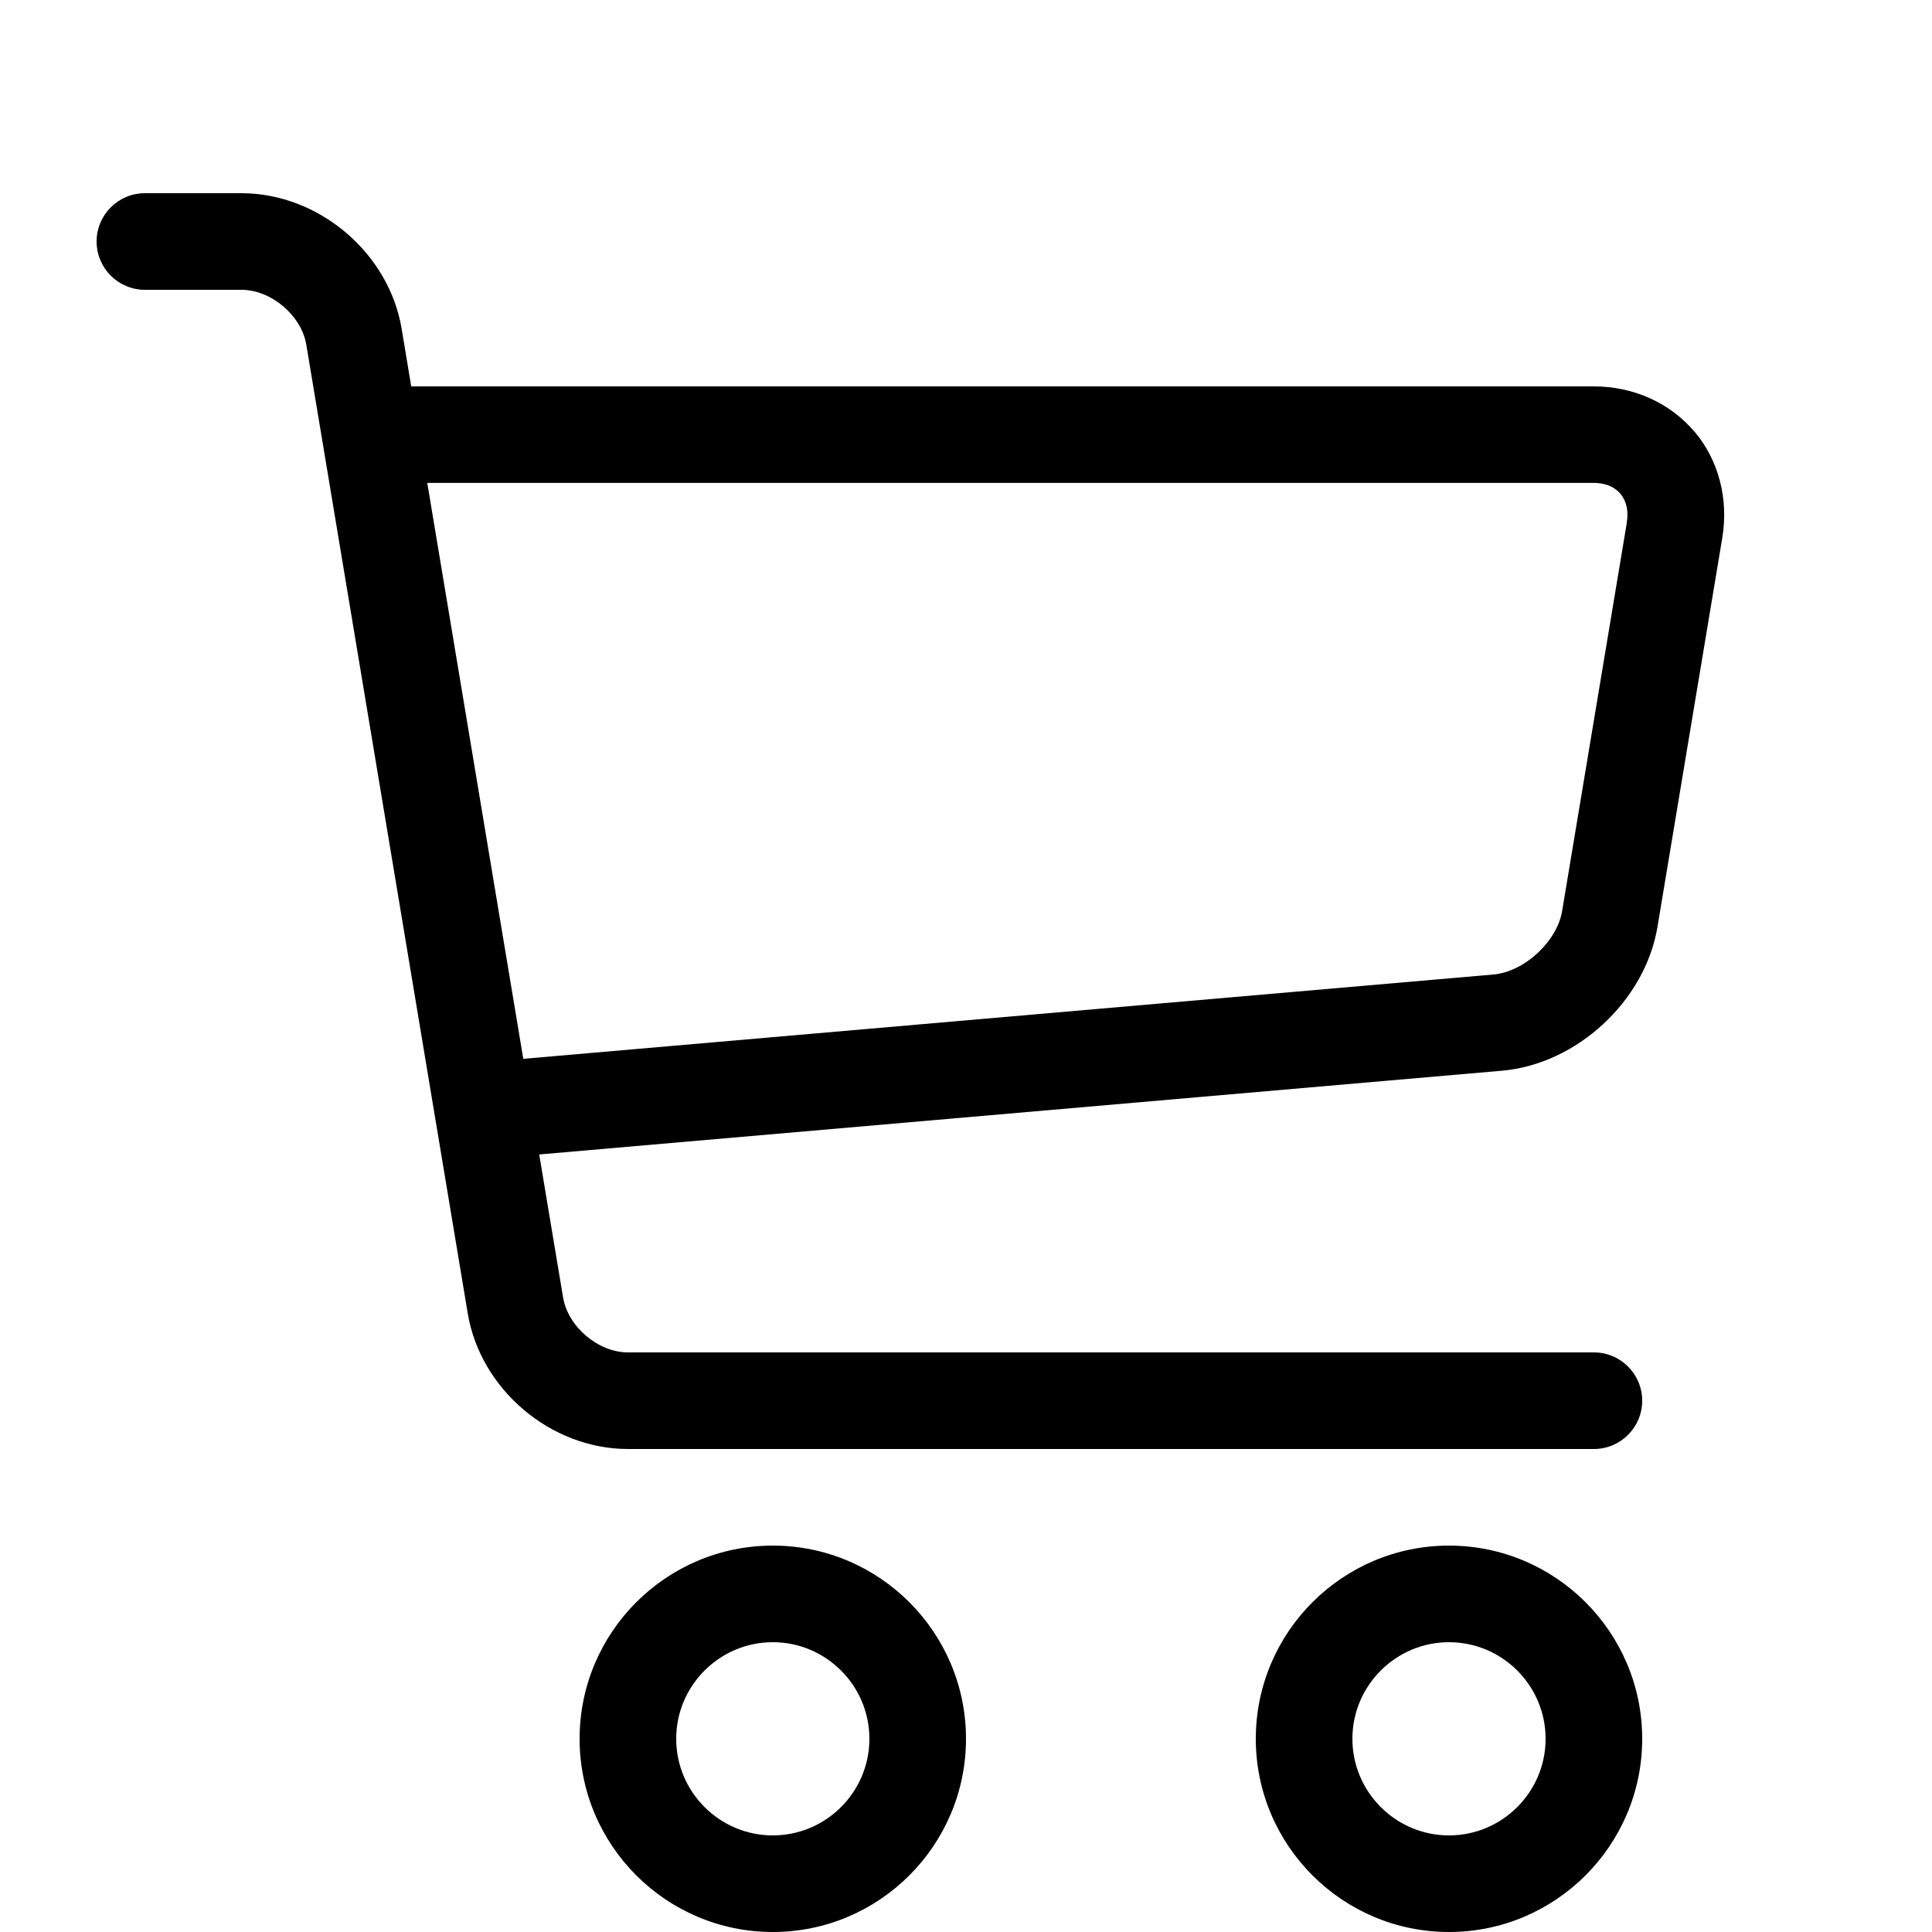
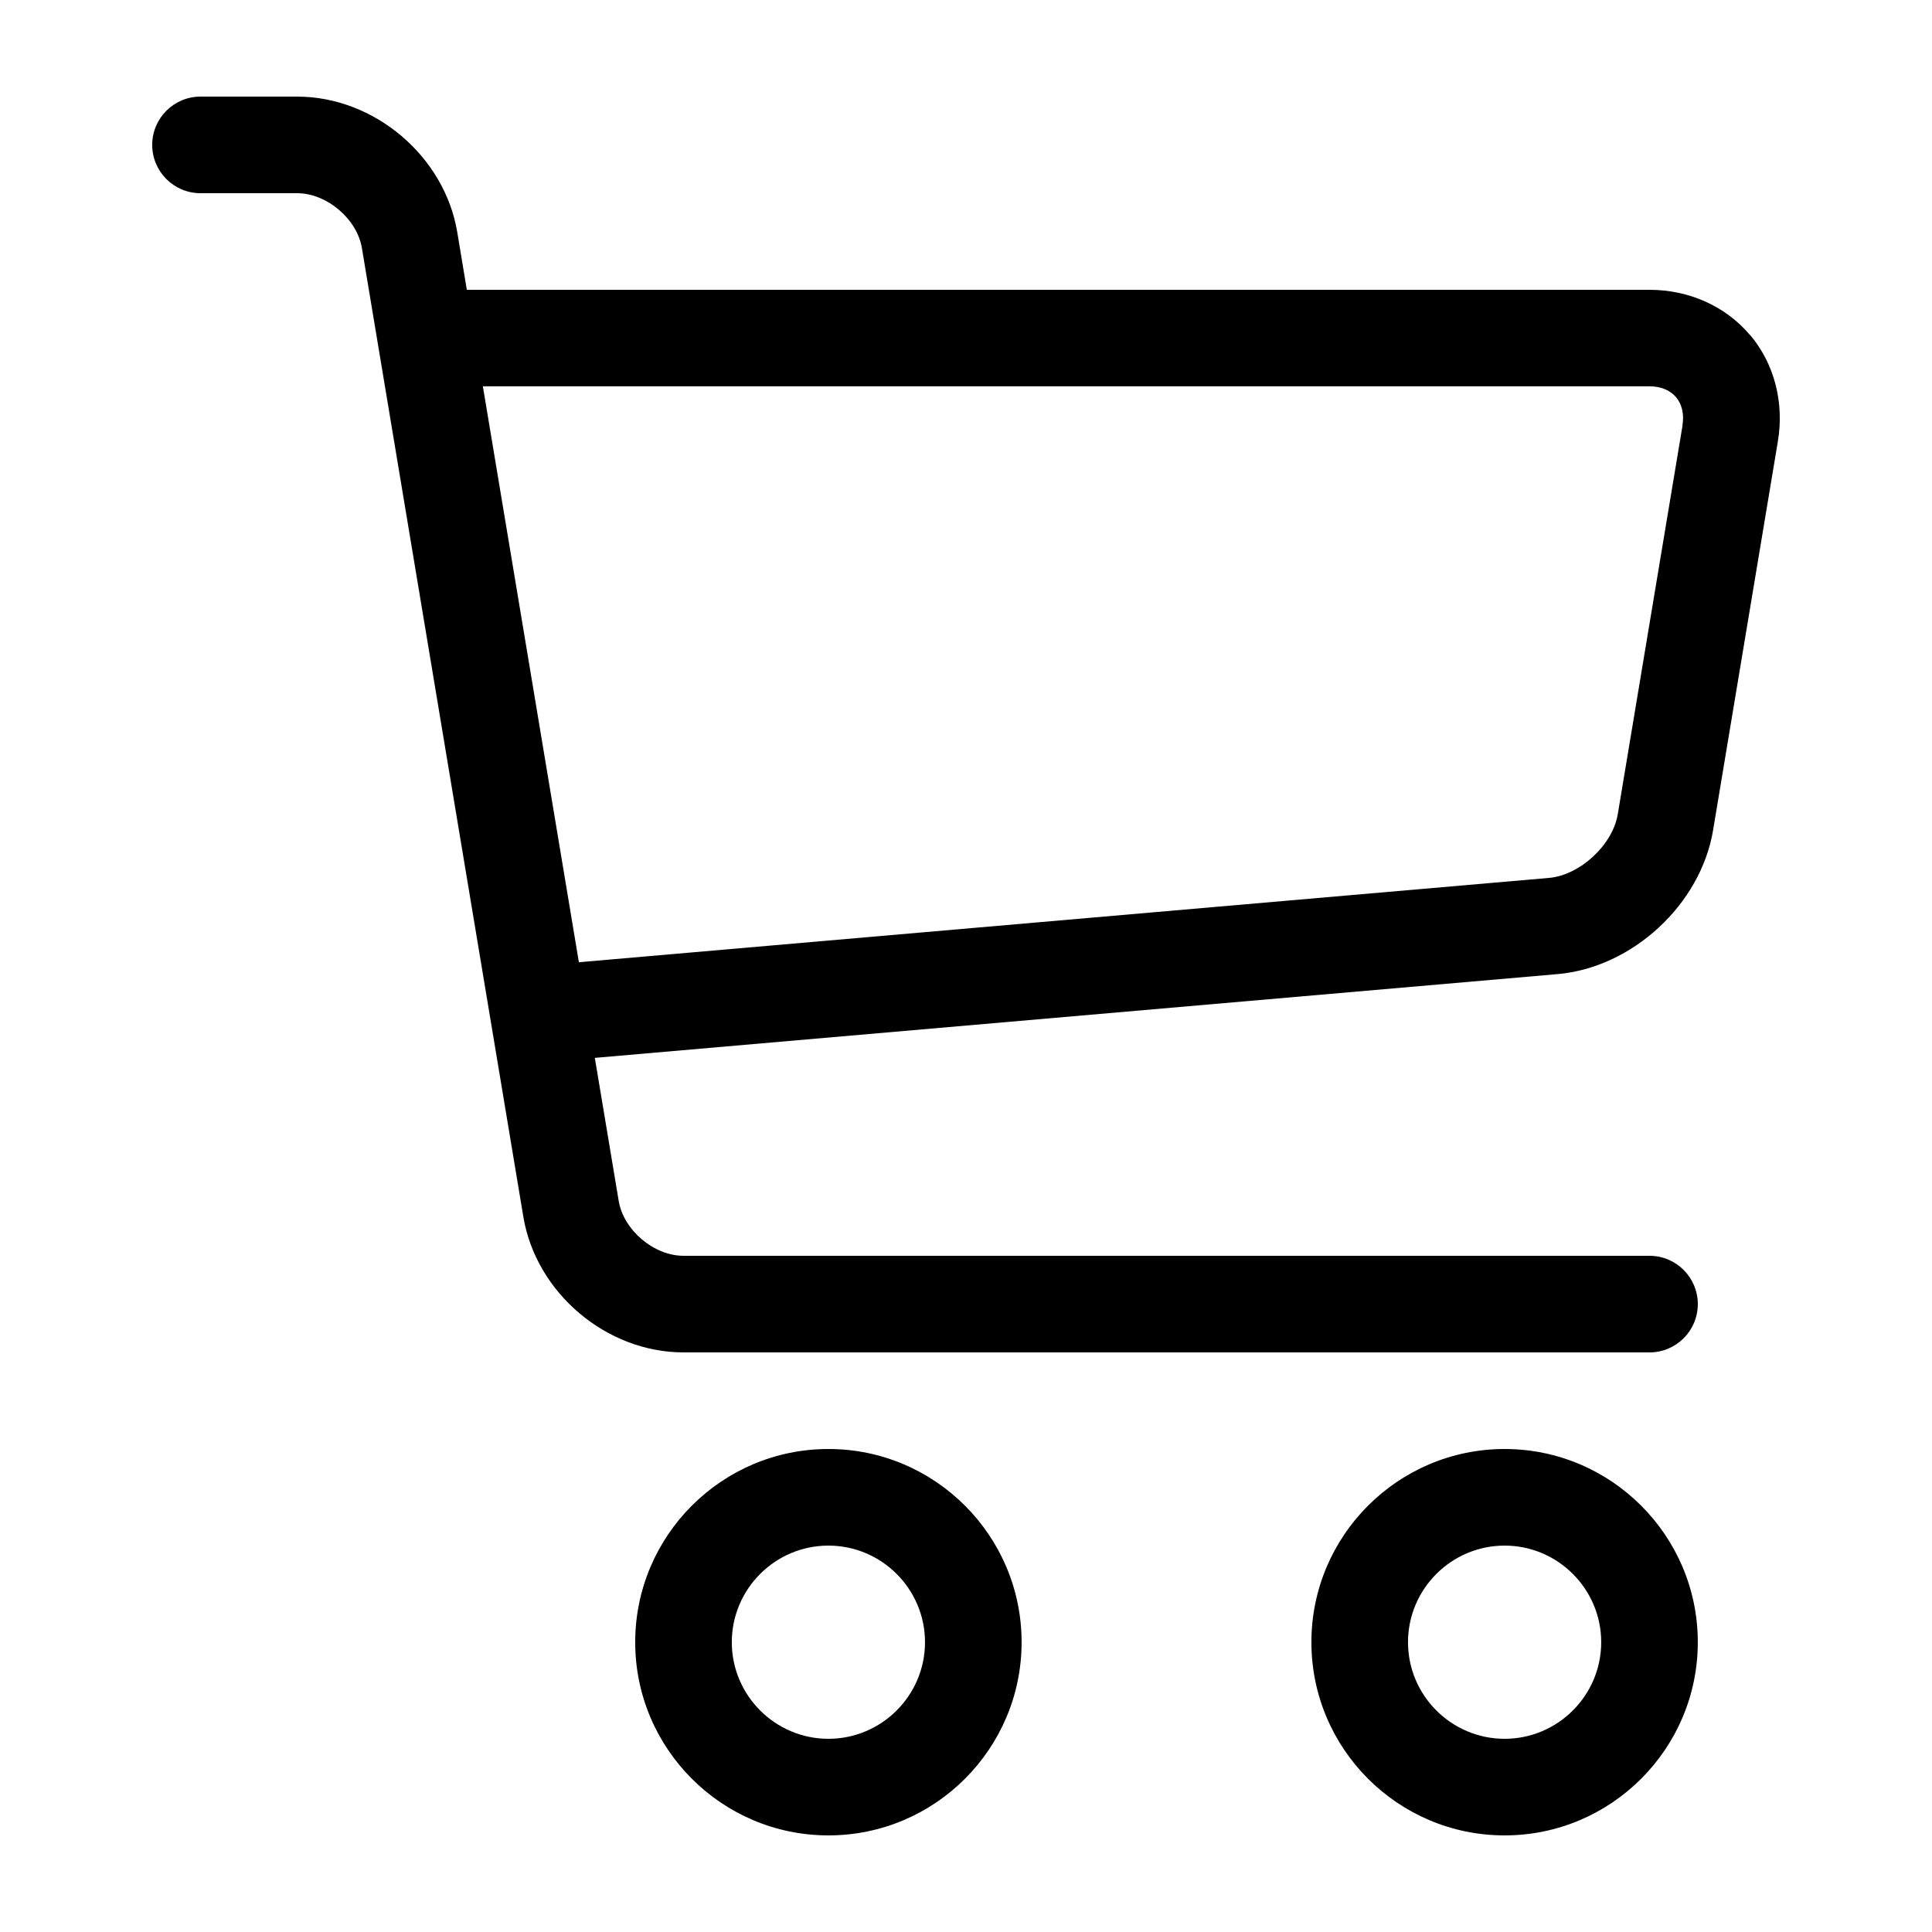
- <svg xmlns="http://www.w3.org/2000/svg" version="1.1" width="20" height="20" viewBox="0 0 20 20">
-   <path fill="#000000" d="M8 20c-1.103 0-2-0.897-2-2s0.897-2 2-2 2 0.897 2 2-0.897 2-2 2zM8 17c-0.551 0-1 0.449-1 1s0.449 1 1 1 1-0.449 1-1-0.449-1-1-1z" />
-   <path fill="#000000" d="M15 20c-1.103 0-2-0.897-2-2s0.897-2 2-2 2 0.897 2 2-0.897 2-2 2zM15 17c-0.551 0-1 0.449-1 1s0.449 1 1 1 1-0.449 1-1-0.449-1-1-1z" />
-   <path fill="#000000" d="M17.539 4.467c-0.251-0.297-0.63-0.467-1.039-0.467h-12.243l-0.099-0.596c-0.131-0.787-0.859-1.404-1.658-1.404h-1c-0.276 0-0.5 0.224-0.5 0.5s0.224 0.5 0.5 0.5h1c0.307 0 0.621 0.266 0.671 0.569l1.671 10.027c0.131 0.787 0.859 1.404 1.658 1.404h10c0.276 0 0.5-0.224 0.5-0.5s-0.224-0.5-0.5-0.5h-10c-0.307 0-0.621-0.266-0.671-0.569l-0.247-1.48 9.965-0.867c0.775-0.067 1.483-0.721 1.611-1.489l0.671-4.027c0.067-0.404-0.038-0.806-0.289-1.102zM16.842 5.404l-0.671 4.027c-0.053 0.316-0.391 0.629-0.711 0.657l-10.043 0.873-0.994-5.962h12.076c0.117 0 0.215 0.040 0.276 0.113s0.085 0.176 0.066 0.291z" />
+ <svg xmlns="http://www.w3.org/2000/svg" width="100%" height="100%" viewBox="0 0 20 20" version="1.1" xml:space="preserve" style="fill-rule:evenodd;clip-rule:evenodd;stroke-linejoin:round;stroke-miterlimit:1.414;">
+   <g>
+     <g transform="matrix(1,0,0,1,0.575615,-1)">
+       <path d="M8,20C6.897,20 6,19.103 6,18C6,16.897 6.897,16 8,16C9.103,16 10,16.897 10,18C10,19.103 9.103,20 8,20ZM8,17C7.449,17 7,17.449 7,18C7,18.551 7.449,19 8,19C8.551,19 9,18.551 9,18C9,17.449 8.551,17 8,17Z" style="fill-rule:nonzero;" />
+     </g>
+     <g transform="matrix(1,0,0,1,0.575615,-1)">
+       <path d="M15,20C13.897,20 13,19.103 13,18C13,16.897 13.897,16 15,16C16.103,16 17,16.897 17,18C17,19.103 16.103,20 15,20ZM15,17C14.449,17 14,17.449 14,18C14,18.551 14.449,19 15,19C15.551,19 16,18.551 16,18C16,17.449 15.551,17 15,17Z" style="fill-rule:nonzero;" />
+     </g>
+     <g transform="matrix(1,0,0,1,0.575615,-1)">
+       <path d="M17.539,4.467C17.288,4.17 16.909,4 16.5,4L4.257,4L4.158,3.404C4.027,2.617 3.299,2 2.5,2L1.5,2C1.224,2 1,2.224 1,2.5C1,2.776 1.224,3 1.5,3L2.5,3C2.807,3 3.121,3.266 3.171,3.569L4.842,13.596C4.973,14.383 5.701,15 6.5,15L16.5,15C16.776,15 17,14.776 17,14.5C17,14.224 16.776,14 16.5,14L6.5,14C6.193,14 5.879,13.734 5.829,13.431L5.582,11.951L15.547,11.084C16.322,11.017 17.03,10.363 17.158,9.595L17.829,5.568C17.896,5.164 17.791,4.762 17.54,4.466L17.539,4.467ZM16.842,5.404L16.171,9.431C16.118,9.747 15.78,10.06 15.46,10.088L5.417,10.961L4.423,4.999L16.499,4.999C16.616,4.999 16.714,5.039 16.775,5.112C16.836,5.185 16.86,5.288 16.841,5.403L16.842,5.404Z" style="fill-rule:nonzero;" />
+     </g>
+   </g>
</svg>
